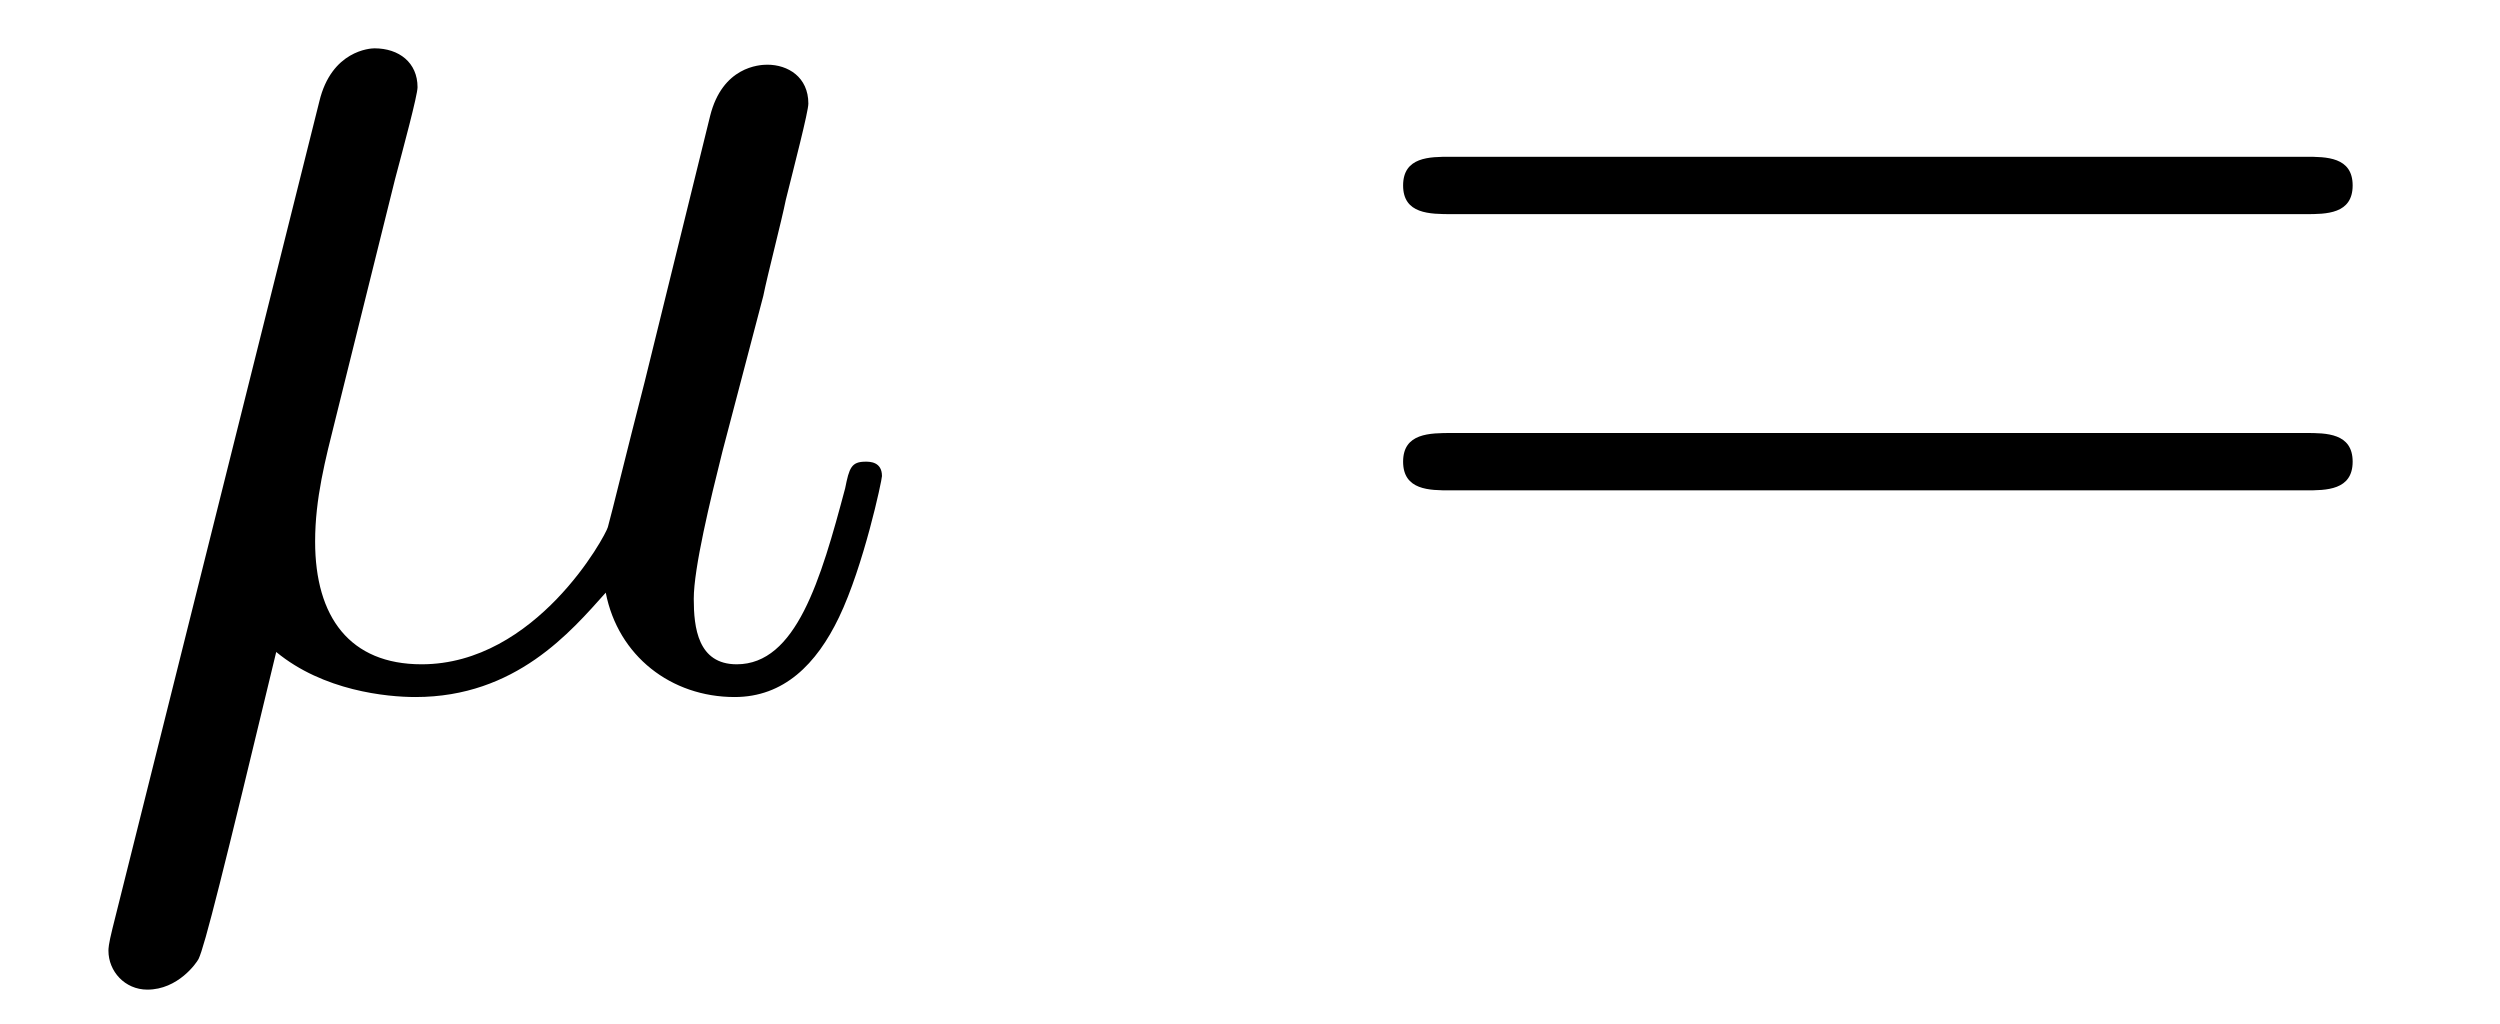
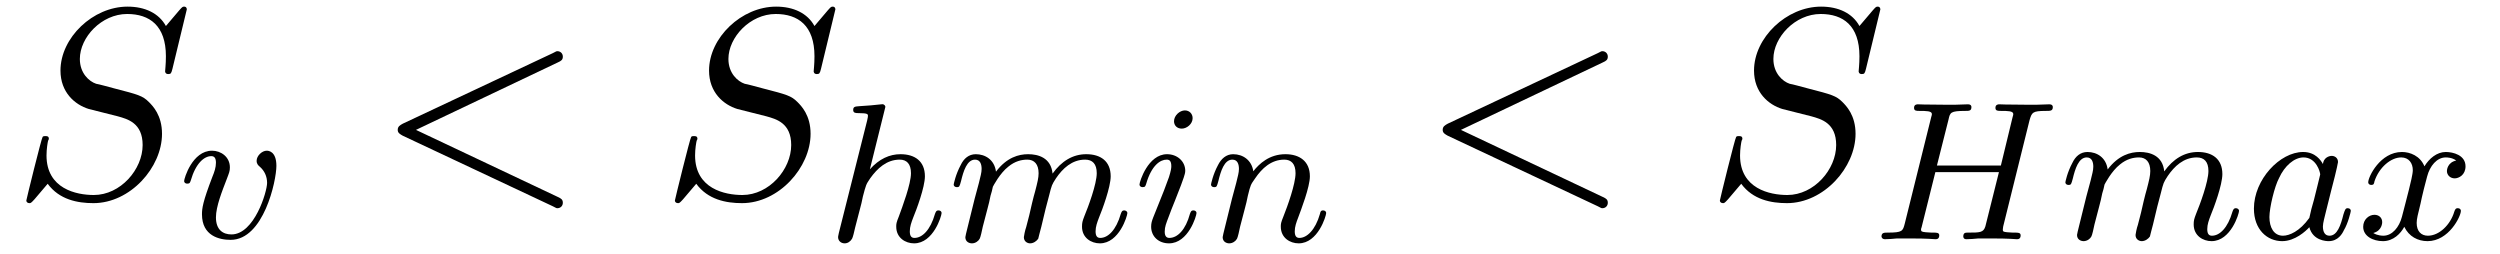
- <svg xmlns="http://www.w3.org/2000/svg" xmlns:xlink="http://www.w3.org/1999/xlink" viewBox="0 0 19.088 7.818" version="1.2">
+ <svg xmlns="http://www.w3.org/2000/svg" xmlns:xlink="http://www.w3.org/1999/xlink" viewBox="0 0 100.78 10.232" version="1.2">
  <defs>
    <g>
      <symbol overflow="visible" id="glyph0-0">
        <path style="stroke:none;" d="" />
      </symbol>
      <symbol overflow="visible" id="glyph0-1">
-         <path style="stroke:none;" d="M 2.516 -3.828 C 2.578 -4.062 2.688 -4.469 2.688 -4.531 C 2.688 -4.719 2.547 -4.828 2.359 -4.828 C 2.328 -4.828 2.031 -4.812 1.938 -4.422 L 0.359 1.891 C 0.328 2.016 0.328 2.047 0.328 2.062 C 0.328 2.219 0.453 2.359 0.625 2.359 C 0.859 2.359 1 2.156 1.016 2.125 C 1.062 2.031 1.203 1.469 1.609 -0.219 C 1.969 0.078 2.453 0.125 2.672 0.125 C 3.438 0.125 3.859 -0.375 4.125 -0.672 C 4.219 -0.188 4.625 0.125 5.109 0.125 C 5.484 0.125 5.734 -0.125 5.906 -0.484 C 6.094 -0.875 6.234 -1.531 6.234 -1.562 C 6.234 -1.672 6.141 -1.672 6.109 -1.672 C 6 -1.672 5.984 -1.625 5.953 -1.469 C 5.766 -0.766 5.578 -0.125 5.125 -0.125 C 4.828 -0.125 4.797 -0.406 4.797 -0.625 C 4.797 -0.859 4.922 -1.375 5.016 -1.75 L 5.328 -2.938 C 5.359 -3.094 5.469 -3.516 5.5 -3.672 C 5.562 -3.922 5.672 -4.344 5.672 -4.406 C 5.672 -4.609 5.516 -4.703 5.359 -4.703 C 5.297 -4.703 5.016 -4.688 4.922 -4.312 L 4.422 -2.281 C 4.281 -1.734 4.172 -1.281 4.141 -1.172 C 4.125 -1.109 3.594 -0.125 2.719 -0.125 C 2.172 -0.125 1.906 -0.484 1.906 -1.062 C 1.906 -1.391 1.984 -1.688 2.062 -2 Z M 2.516 -3.828 " />
+         <path style="stroke:none;" d="M 7.031 -7.578 C 7.031 -7.609 7.016 -7.688 6.922 -7.688 C 6.859 -7.688 6.844 -7.672 6.719 -7.531 L 6.188 -6.906 C 5.906 -7.422 5.344 -7.688 4.641 -7.688 C 3.25 -7.688 1.938 -6.438 1.938 -5.109 C 1.938 -4.234 2.516 -3.734 3.078 -3.562 L 4.25 -3.266 C 4.641 -3.156 5.25 -3 5.25 -2.109 C 5.25 -1.125 4.359 -0.094 3.281 -0.094 C 2.578 -0.094 1.375 -0.344 1.375 -1.688 C 1.375 -1.953 1.422 -2.219 1.438 -2.281 C 1.453 -2.328 1.469 -2.328 1.469 -2.359 C 1.469 -2.469 1.391 -2.469 1.328 -2.469 C 1.281 -2.469 1.25 -2.469 1.219 -2.438 C 1.172 -2.391 0.562 0.094 0.562 0.125 C 0.562 0.203 0.625 0.234 0.688 0.234 C 0.734 0.234 0.75 0.234 0.891 0.078 L 1.422 -0.547 C 1.891 0.094 2.625 0.234 3.266 0.234 C 4.75 0.234 6.031 -1.203 6.031 -2.562 C 6.031 -3.312 5.656 -3.688 5.5 -3.844 C 5.25 -4.094 5.078 -4.141 4.109 -4.391 C 3.875 -4.453 3.484 -4.562 3.375 -4.578 C 3.094 -4.672 2.719 -5 2.719 -5.578 C 2.719 -6.453 3.594 -7.391 4.625 -7.391 C 5.531 -7.391 6.188 -6.922 6.188 -5.688 C 6.188 -5.344 6.156 -5.141 6.156 -5.078 C 6.156 -5.078 6.156 -4.969 6.281 -4.969 C 6.391 -4.969 6.406 -5 6.453 -5.188 Z M 7.031 -7.578 " />
+       </symbol>
+       <symbol overflow="visible" id="glyph0-2">
+         <path style="stroke:none;" d="M 7.359 -5.438 C 7.5 -5.5 7.562 -5.547 7.562 -5.672 C 7.562 -5.797 7.469 -5.891 7.344 -5.891 C 7.312 -5.891 7.297 -5.891 7.156 -5.812 L 1.109 -2.969 C 1 -2.906 0.906 -2.859 0.906 -2.719 C 0.906 -2.594 1 -2.547 1.109 -2.484 L 7.156 0.359 C 7.297 0.438 7.312 0.438 7.344 0.438 C 7.469 0.438 7.562 0.344 7.562 0.219 C 7.562 0.094 7.5 0.047 7.359 -0.016 L 1.641 -2.719 Z M 7.359 -5.438 " />
      </symbol>
      <symbol overflow="visible" id="glyph1-0">
        <path style="stroke:none;" d="" />
      </symbol>
      <symbol overflow="visible" id="glyph1-1">
-         <path style="stroke:none;" d="M 7.5 -3.562 C 7.656 -3.562 7.859 -3.562 7.859 -3.781 C 7.859 -4 7.656 -4 7.5 -4 L 0.969 -4 C 0.812 -4 0.609 -4 0.609 -3.781 C 0.609 -3.562 0.812 -3.562 0.984 -3.562 Z M 7.5 -1.453 C 7.656 -1.453 7.859 -1.453 7.859 -1.672 C 7.859 -1.891 7.656 -1.891 7.5 -1.891 L 0.984 -1.891 C 0.812 -1.891 0.609 -1.891 0.609 -1.672 C 0.609 -1.453 0.812 -1.453 0.969 -1.453 Z M 7.5 -1.453 " />
+         <path style="stroke:none;" d="M 3.953 -2.906 C 3.953 -3.516 3.609 -3.516 3.562 -3.516 C 3.375 -3.516 3.156 -3.312 3.156 -3.109 C 3.156 -2.984 3.219 -2.922 3.297 -2.859 C 3.469 -2.703 3.578 -2.484 3.578 -2.219 C 3.578 -1.859 3.062 -0.141 2.141 -0.141 C 1.797 -0.141 1.516 -0.328 1.516 -0.828 C 1.516 -1.266 1.766 -1.891 1.953 -2.375 C 2.047 -2.625 2.078 -2.688 2.078 -2.844 C 2.078 -3.266 1.719 -3.516 1.359 -3.516 C 0.562 -3.516 0.234 -2.391 0.234 -2.297 C 0.234 -2.219 0.297 -2.188 0.359 -2.188 C 0.469 -2.188 0.469 -2.234 0.5 -2.312 C 0.703 -3.016 1.047 -3.297 1.328 -3.297 C 1.453 -3.297 1.516 -3.219 1.516 -3.031 C 1.516 -2.844 1.453 -2.656 1.375 -2.469 C 0.984 -1.453 0.953 -1.188 0.953 -0.953 C 0.953 -0.078 1.656 0.078 2.109 0.078 C 3.438 0.078 3.953 -2.297 3.953 -2.906 Z M 3.953 -2.906 " />
+       </symbol>
+       <symbol overflow="visible" id="glyph1-2">
+         <path style="stroke:none;" d="M 2.328 -5.297 C 2.328 -5.312 2.359 -5.406 2.359 -5.422 C 2.359 -5.453 2.328 -5.531 2.234 -5.531 C 2.203 -5.531 1.953 -5.5 1.766 -5.484 L 1.328 -5.453 C 1.141 -5.438 1.062 -5.438 1.062 -5.297 C 1.062 -5.172 1.172 -5.172 1.281 -5.172 C 1.656 -5.172 1.656 -5.125 1.656 -5.062 C 1.656 -5.031 1.656 -5.016 1.625 -4.875 L 0.484 -0.344 C 0.453 -0.219 0.453 -0.172 0.453 -0.172 C 0.453 -0.031 0.562 0.078 0.719 0.078 C 0.844 0.078 0.953 0 1.016 -0.109 C 1.047 -0.156 1.109 -0.406 1.141 -0.562 L 1.328 -1.281 C 1.359 -1.391 1.438 -1.703 1.453 -1.812 C 1.578 -2.281 1.578 -2.297 1.75 -2.547 C 2.031 -2.938 2.406 -3.297 2.938 -3.297 C 3.219 -3.297 3.391 -3.125 3.391 -2.75 C 3.391 -2.312 3.047 -1.406 2.906 -1.016 C 2.797 -0.75 2.797 -0.703 2.797 -0.594 C 2.797 -0.141 3.172 0.078 3.516 0.078 C 4.297 0.078 4.625 -1.031 4.625 -1.141 C 4.625 -1.219 4.562 -1.25 4.5 -1.25 C 4.406 -1.25 4.391 -1.188 4.359 -1.109 C 4.172 -0.453 3.844 -0.141 3.531 -0.141 C 3.406 -0.141 3.344 -0.219 3.344 -0.406 C 3.344 -0.594 3.406 -0.766 3.484 -0.969 C 3.609 -1.266 3.953 -2.188 3.953 -2.625 C 3.953 -3.234 3.547 -3.516 2.969 -3.516 C 2.531 -3.516 2.109 -3.328 1.734 -2.906 Z M 2.328 -5.297 " />
+       </symbol>
+       <symbol overflow="visible" id="glyph1-3">
+         <path style="stroke:none;" d="M 1.594 -1.312 C 1.625 -1.422 1.703 -1.734 1.719 -1.844 C 1.75 -1.922 1.797 -2.125 1.812 -2.203 C 1.828 -2.234 2.094 -2.75 2.438 -3.016 C 2.703 -3.234 2.969 -3.297 3.203 -3.297 C 3.484 -3.297 3.656 -3.109 3.656 -2.75 C 3.656 -2.562 3.609 -2.375 3.516 -2.016 C 3.453 -1.812 3.328 -1.281 3.281 -1.062 L 3.156 -0.578 C 3.109 -0.453 3.062 -0.203 3.062 -0.172 C 3.062 0.016 3.219 0.078 3.312 0.078 C 3.453 0.078 3.578 -0.016 3.641 -0.109 C 3.656 -0.156 3.719 -0.438 3.766 -0.594 L 3.938 -1.312 C 3.969 -1.422 4.047 -1.734 4.078 -1.844 C 4.188 -2.281 4.188 -2.281 4.359 -2.547 C 4.625 -2.938 5 -3.297 5.531 -3.297 C 5.828 -3.297 6 -3.125 6 -2.75 C 6 -2.312 5.656 -1.391 5.5 -1.016 C 5.422 -0.812 5.406 -0.75 5.406 -0.594 C 5.406 -0.141 5.781 0.078 6.125 0.078 C 6.906 0.078 7.234 -1.031 7.234 -1.141 C 7.234 -1.219 7.156 -1.25 7.109 -1.25 C 7.016 -1.25 7 -1.188 6.969 -1.109 C 6.781 -0.453 6.453 -0.141 6.141 -0.141 C 6.016 -0.141 5.953 -0.219 5.953 -0.406 C 5.953 -0.594 6.016 -0.766 6.094 -0.969 C 6.219 -1.266 6.562 -2.188 6.562 -2.625 C 6.562 -3.234 6.156 -3.516 5.578 -3.516 C 5.031 -3.516 4.578 -3.234 4.219 -2.734 C 4.156 -3.375 3.641 -3.516 3.234 -3.516 C 2.859 -3.516 2.375 -3.391 1.938 -2.812 C 1.875 -3.297 1.5 -3.516 1.125 -3.516 C 0.844 -3.516 0.641 -3.344 0.516 -3.078 C 0.312 -2.703 0.234 -2.312 0.234 -2.297 C 0.234 -2.219 0.297 -2.188 0.359 -2.188 C 0.469 -2.188 0.469 -2.219 0.531 -2.438 C 0.625 -2.828 0.766 -3.297 1.094 -3.297 C 1.312 -3.297 1.359 -3.094 1.359 -2.922 C 1.359 -2.766 1.312 -2.625 1.25 -2.359 C 1.234 -2.297 1.109 -1.828 1.078 -1.719 L 0.781 -0.516 C 0.75 -0.391 0.703 -0.203 0.703 -0.172 C 0.703 0.016 0.859 0.078 0.969 0.078 C 1.109 0.078 1.234 -0.016 1.281 -0.109 C 1.312 -0.156 1.375 -0.438 1.406 -0.594 Z M 1.594 -1.312 " />
+       </symbol>
+       <symbol overflow="visible" id="glyph1-4">
+         <path style="stroke:none;" d="M 2.375 -4.969 C 2.375 -5.141 2.25 -5.281 2.062 -5.281 C 1.859 -5.281 1.625 -5.078 1.625 -4.844 C 1.625 -4.672 1.75 -4.547 1.938 -4.547 C 2.141 -4.547 2.375 -4.734 2.375 -4.969 Z M 1.219 -2.047 L 0.781 -0.953 C 0.734 -0.828 0.703 -0.734 0.703 -0.594 C 0.703 -0.203 1 0.078 1.422 0.078 C 2.203 0.078 2.531 -1.031 2.531 -1.141 C 2.531 -1.219 2.469 -1.25 2.406 -1.25 C 2.312 -1.25 2.297 -1.188 2.266 -1.109 C 2.094 -0.469 1.766 -0.141 1.438 -0.141 C 1.344 -0.141 1.25 -0.188 1.25 -0.391 C 1.25 -0.594 1.312 -0.734 1.406 -0.984 C 1.484 -1.188 1.562 -1.406 1.656 -1.625 L 1.906 -2.266 C 1.969 -2.453 2.078 -2.703 2.078 -2.844 C 2.078 -3.234 1.75 -3.516 1.344 -3.516 C 0.578 -3.516 0.234 -2.406 0.234 -2.297 C 0.234 -2.219 0.297 -2.188 0.359 -2.188 C 0.469 -2.188 0.469 -2.234 0.5 -2.312 C 0.719 -3.078 1.078 -3.297 1.328 -3.297 C 1.438 -3.297 1.516 -3.25 1.516 -3.031 C 1.516 -2.953 1.5 -2.844 1.422 -2.594 Z M 1.219 -2.047 " />
+       </symbol>
+       <symbol overflow="visible" id="glyph1-5">
+         <path style="stroke:none;" d="M 1.594 -1.312 C 1.625 -1.422 1.703 -1.734 1.719 -1.844 C 1.828 -2.281 1.828 -2.281 2.016 -2.547 C 2.281 -2.938 2.656 -3.297 3.188 -3.297 C 3.469 -3.297 3.641 -3.125 3.641 -2.75 C 3.641 -2.312 3.312 -1.406 3.156 -1.016 C 3.047 -0.75 3.047 -0.703 3.047 -0.594 C 3.047 -0.141 3.422 0.078 3.766 0.078 C 4.547 0.078 4.875 -1.031 4.875 -1.141 C 4.875 -1.219 4.812 -1.25 4.75 -1.25 C 4.656 -1.25 4.641 -1.188 4.625 -1.109 C 4.438 -0.453 4.094 -0.141 3.797 -0.141 C 3.672 -0.141 3.609 -0.219 3.609 -0.406 C 3.609 -0.594 3.672 -0.766 3.75 -0.969 C 3.859 -1.266 4.219 -2.188 4.219 -2.625 C 4.219 -3.234 3.797 -3.516 3.234 -3.516 C 2.578 -3.516 2.172 -3.125 1.938 -2.828 C 1.875 -3.266 1.531 -3.516 1.125 -3.516 C 0.844 -3.516 0.641 -3.328 0.516 -3.078 C 0.312 -2.703 0.234 -2.312 0.234 -2.297 C 0.234 -2.219 0.297 -2.188 0.359 -2.188 C 0.469 -2.188 0.469 -2.219 0.531 -2.438 C 0.625 -2.828 0.766 -3.297 1.094 -3.297 C 1.312 -3.297 1.359 -3.094 1.359 -2.922 C 1.359 -2.766 1.312 -2.625 1.25 -2.359 C 1.234 -2.297 1.109 -1.828 1.078 -1.719 L 0.781 -0.516 C 0.75 -0.391 0.703 -0.203 0.703 -0.172 C 0.703 0.016 0.859 0.078 0.969 0.078 C 1.109 0.078 1.234 -0.016 1.281 -0.109 C 1.312 -0.156 1.375 -0.438 1.406 -0.594 Z M 1.594 -1.312 " />
+       </symbol>
+       <symbol overflow="visible" id="glyph1-6">
+         <path style="stroke:none;" d="M 6.359 -4.797 C 6.453 -5.109 6.469 -5.172 7.016 -5.172 C 7.203 -5.172 7.297 -5.172 7.297 -5.328 C 7.297 -5.344 7.297 -5.438 7.156 -5.438 C 7.016 -5.438 6.828 -5.422 6.672 -5.422 L 6.172 -5.422 C 5.406 -5.422 5.203 -5.438 5.141 -5.438 C 5.109 -5.438 4.984 -5.438 4.984 -5.297 C 4.984 -5.172 5.078 -5.172 5.219 -5.172 C 5.469 -5.172 5.703 -5.172 5.703 -5.047 C 5.703 -5.016 5.703 -5.016 5.672 -4.906 L 5.203 -2.969 L 2.625 -2.969 L 3.094 -4.828 C 3.156 -5.109 3.172 -5.172 3.766 -5.172 C 3.922 -5.172 4.016 -5.172 4.016 -5.328 C 4.016 -5.344 4.016 -5.438 3.875 -5.438 C 3.734 -5.438 3.531 -5.422 3.391 -5.422 L 2.891 -5.422 C 2.125 -5.422 1.906 -5.438 1.859 -5.438 C 1.828 -5.438 1.703 -5.438 1.703 -5.297 C 1.703 -5.172 1.797 -5.172 1.922 -5.172 C 2.188 -5.172 2.422 -5.172 2.422 -5.047 C 2.422 -5.016 2.422 -5.016 2.391 -4.906 L 1.328 -0.625 C 1.25 -0.328 1.234 -0.266 0.641 -0.266 C 0.5 -0.266 0.391 -0.266 0.391 -0.109 C 0.391 -0.078 0.422 0 0.531 0 C 0.672 0 0.875 -0.016 1.016 -0.031 L 1.531 -0.031 C 2.297 -0.031 2.5 0 2.562 0 C 2.609 0 2.719 0 2.719 -0.156 C 2.719 -0.266 2.609 -0.266 2.484 -0.266 C 2.453 -0.266 2.312 -0.266 2.172 -0.281 C 2.016 -0.297 1.984 -0.312 1.984 -0.391 C 1.984 -0.438 2.016 -0.484 2.016 -0.516 L 2.562 -2.703 L 5.125 -2.703 C 4.891 -1.766 4.578 -0.516 4.578 -0.516 C 4.5 -0.266 4.359 -0.266 3.875 -0.266 C 3.781 -0.266 3.688 -0.266 3.688 -0.109 C 3.688 -0.078 3.703 0 3.812 0 C 3.953 0 4.156 -0.016 4.297 -0.031 L 4.812 -0.031 C 5.578 -0.031 5.781 0 5.844 0 C 5.891 0 6 0 6 -0.156 C 6 -0.266 5.891 -0.266 5.766 -0.266 C 5.734 -0.266 5.594 -0.266 5.453 -0.281 C 5.297 -0.297 5.281 -0.312 5.281 -0.391 C 5.281 -0.438 5.297 -0.484 5.297 -0.516 Z M 6.359 -4.797 " />
+       </symbol>
+       <symbol overflow="visible" id="glyph1-7">
+         <path style="stroke:none;" d="M 3.125 -3.031 C 3.047 -3.172 2.828 -3.516 2.328 -3.516 C 1.391 -3.516 0.344 -2.406 0.344 -1.234 C 0.344 -0.391 0.875 0.078 1.484 0.078 C 2 0.078 2.438 -0.328 2.578 -0.484 C 2.719 0.062 3.266 0.078 3.359 0.078 C 3.734 0.078 3.906 -0.219 3.969 -0.359 C 4.141 -0.641 4.25 -1.109 4.25 -1.141 C 4.25 -1.188 4.219 -1.25 4.125 -1.25 C 4.031 -1.25 4.016 -1.188 3.953 -1 C 3.844 -0.562 3.703 -0.141 3.391 -0.141 C 3.203 -0.141 3.125 -0.297 3.125 -0.516 C 3.125 -0.656 3.203 -0.922 3.25 -1.125 C 3.297 -1.328 3.422 -1.797 3.453 -1.938 L 3.609 -2.547 C 3.656 -2.734 3.734 -3.078 3.734 -3.109 C 3.734 -3.297 3.578 -3.359 3.484 -3.359 C 3.359 -3.359 3.156 -3.281 3.125 -3.031 Z M 2.578 -0.859 C 2.188 -0.312 1.766 -0.141 1.516 -0.141 C 1.141 -0.141 0.969 -0.484 0.969 -0.891 C 0.969 -1.266 1.172 -2.125 1.359 -2.469 C 1.578 -2.953 1.969 -3.297 2.344 -3.297 C 2.859 -3.297 3.016 -2.703 3.016 -2.609 C 3.016 -2.578 2.812 -1.797 2.766 -1.594 C 2.656 -1.219 2.656 -1.203 2.578 -0.859 Z M 2.578 -0.859 " />
+       </symbol>
+       <symbol overflow="visible" id="glyph1-8">
+         <path style="stroke:none;" d="M 4 -3.172 C 3.641 -3.094 3.625 -2.781 3.625 -2.75 C 3.625 -2.578 3.766 -2.453 3.938 -2.453 C 4.109 -2.453 4.375 -2.594 4.375 -2.938 C 4.375 -3.391 3.875 -3.516 3.578 -3.516 C 3.219 -3.516 2.906 -3.25 2.719 -2.938 C 2.547 -3.359 2.141 -3.516 1.812 -3.516 C 0.938 -3.516 0.453 -2.516 0.453 -2.297 C 0.453 -2.219 0.516 -2.188 0.578 -2.188 C 0.672 -2.188 0.688 -2.234 0.703 -2.328 C 0.891 -2.906 1.375 -3.297 1.781 -3.297 C 2.094 -3.297 2.25 -3.062 2.25 -2.781 C 2.25 -2.625 2.156 -2.25 2.094 -2 C 2.031 -1.766 1.859 -1.062 1.812 -0.906 C 1.703 -0.484 1.422 -0.141 1.062 -0.141 C 1.031 -0.141 0.828 -0.141 0.656 -0.25 C 1.016 -0.344 1.016 -0.672 1.016 -0.688 C 1.016 -0.875 0.875 -0.984 0.703 -0.984 C 0.484 -0.984 0.25 -0.797 0.25 -0.5 C 0.25 -0.125 0.641 0.078 1.047 0.078 C 1.469 0.078 1.766 -0.234 1.906 -0.5 C 2.094 -0.109 2.453 0.078 2.844 0.078 C 3.703 0.078 4.188 -0.922 4.188 -1.141 C 4.188 -1.219 4.125 -1.25 4.062 -1.25 C 3.969 -1.25 3.953 -1.188 3.922 -1.109 C 3.766 -0.578 3.312 -0.141 2.859 -0.141 C 2.594 -0.141 2.406 -0.312 2.406 -0.656 C 2.406 -0.812 2.453 -1 2.562 -1.438 C 2.609 -1.688 2.781 -2.375 2.828 -2.531 C 2.938 -2.953 3.219 -3.297 3.578 -3.297 C 3.625 -3.297 3.828 -3.297 4 -3.172 Z M 4 -3.172 " />
      </symbol>
    </g>
-     <clipPath id="clip1">
-       <path d="M 0 0 L 7 0 L 7 7.816 L 0 7.816 Z M 0 0 " />
-     </clipPath>
  </defs>
  <g id="surface1">
-     <g clip-path="url(#clip1)" clip-rule="nonzero">
-       <g style="fill:rgb(0%,0%,0%);fill-opacity:1;">
-         <use xlink:href="#glyph0-1" x="0.5" y="5.197" />
-       </g>
+     <g style="fill:rgb(0%,0%,0%);fill-opacity:1;">
+       <use xlink:href="#glyph0-1" x="0.5" y="7.955" />
    </g>
    <g style="fill:rgb(0%,0%,0%);fill-opacity:1;">
-       <use xlink:href="#glyph1-1" x="10.104" y="5.197" />
+       <use xlink:href="#glyph1-1" x="7.189" y="9.591" />
+     </g>
+     <g style="fill:rgb(0%,0%,0%);fill-opacity:1;">
+       <use xlink:href="#glyph0-2" x="15.127" y="7.955" />
+     </g>
+     <g style="fill:rgb(0%,0%,0%);fill-opacity:1;">
+       <use xlink:href="#glyph0-1" x="26.645" y="7.955" />
+     </g>
+     <g style="fill:rgb(0%,0%,0%);fill-opacity:1;">
+       <use xlink:href="#glyph1-2" x="33.332" y="9.732" />
+       <use xlink:href="#glyph1-3" x="38.212" y="9.732" />
+       <use xlink:href="#glyph1-4" x="45.702" y="9.732" />
+       <use xlink:href="#glyph1-5" x="48.585" y="9.732" />
+     </g>
+     <g style="fill:rgb(0%,0%,0%);fill-opacity:1;">
+       <use xlink:href="#glyph0-2" x="57.252" y="7.955" />
+     </g>
+     <g style="fill:rgb(0%,0%,0%);fill-opacity:1;">
+       <use xlink:href="#glyph0-1" x="68.77" y="7.955" />
+     </g>
+     <g style="fill:rgb(0%,0%,0%);fill-opacity:1;">
+       <use xlink:href="#glyph1-6" x="75.456" y="9.643" />
+     </g>
+     <g style="fill:rgb(0%,0%,0%);fill-opacity:1;">
+       <use xlink:href="#glyph1-3" x="83.026" y="9.643" />
+       <use xlink:href="#glyph1-7" x="90.516" y="9.643" />
+       <use xlink:href="#glyph1-8" x="95.015" y="9.643" />
    </g>
  </g>
</svg>
